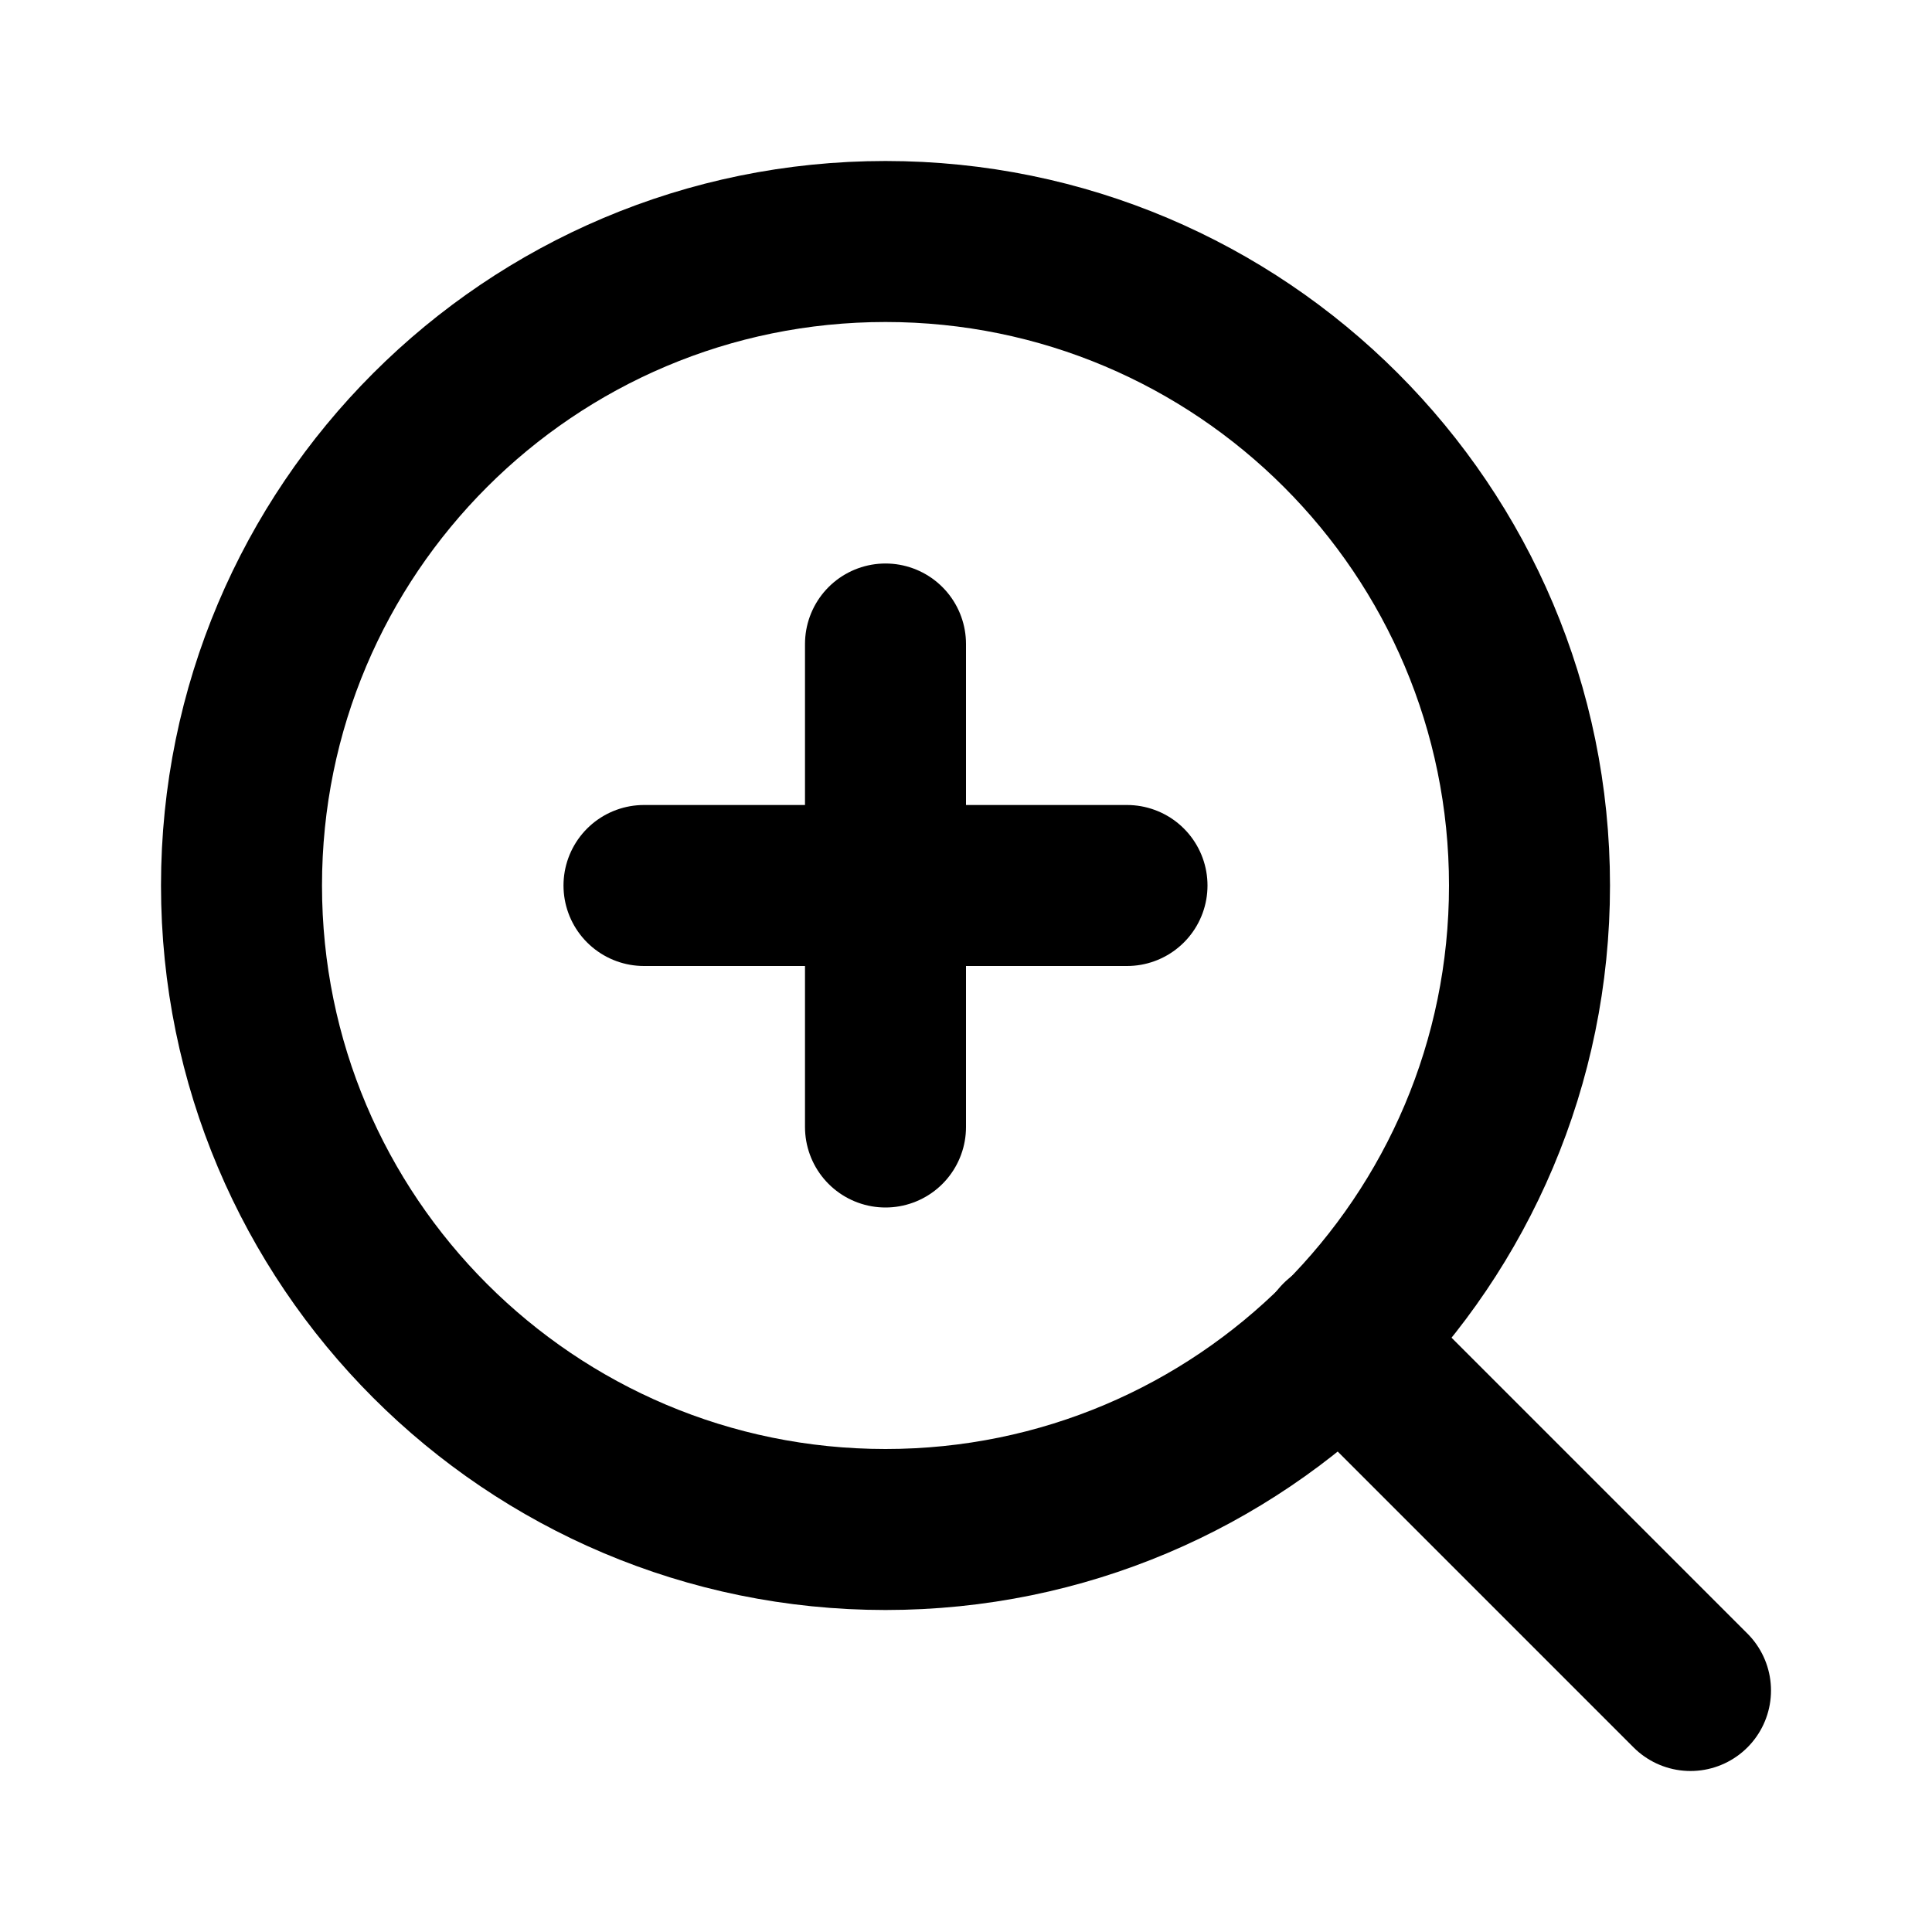
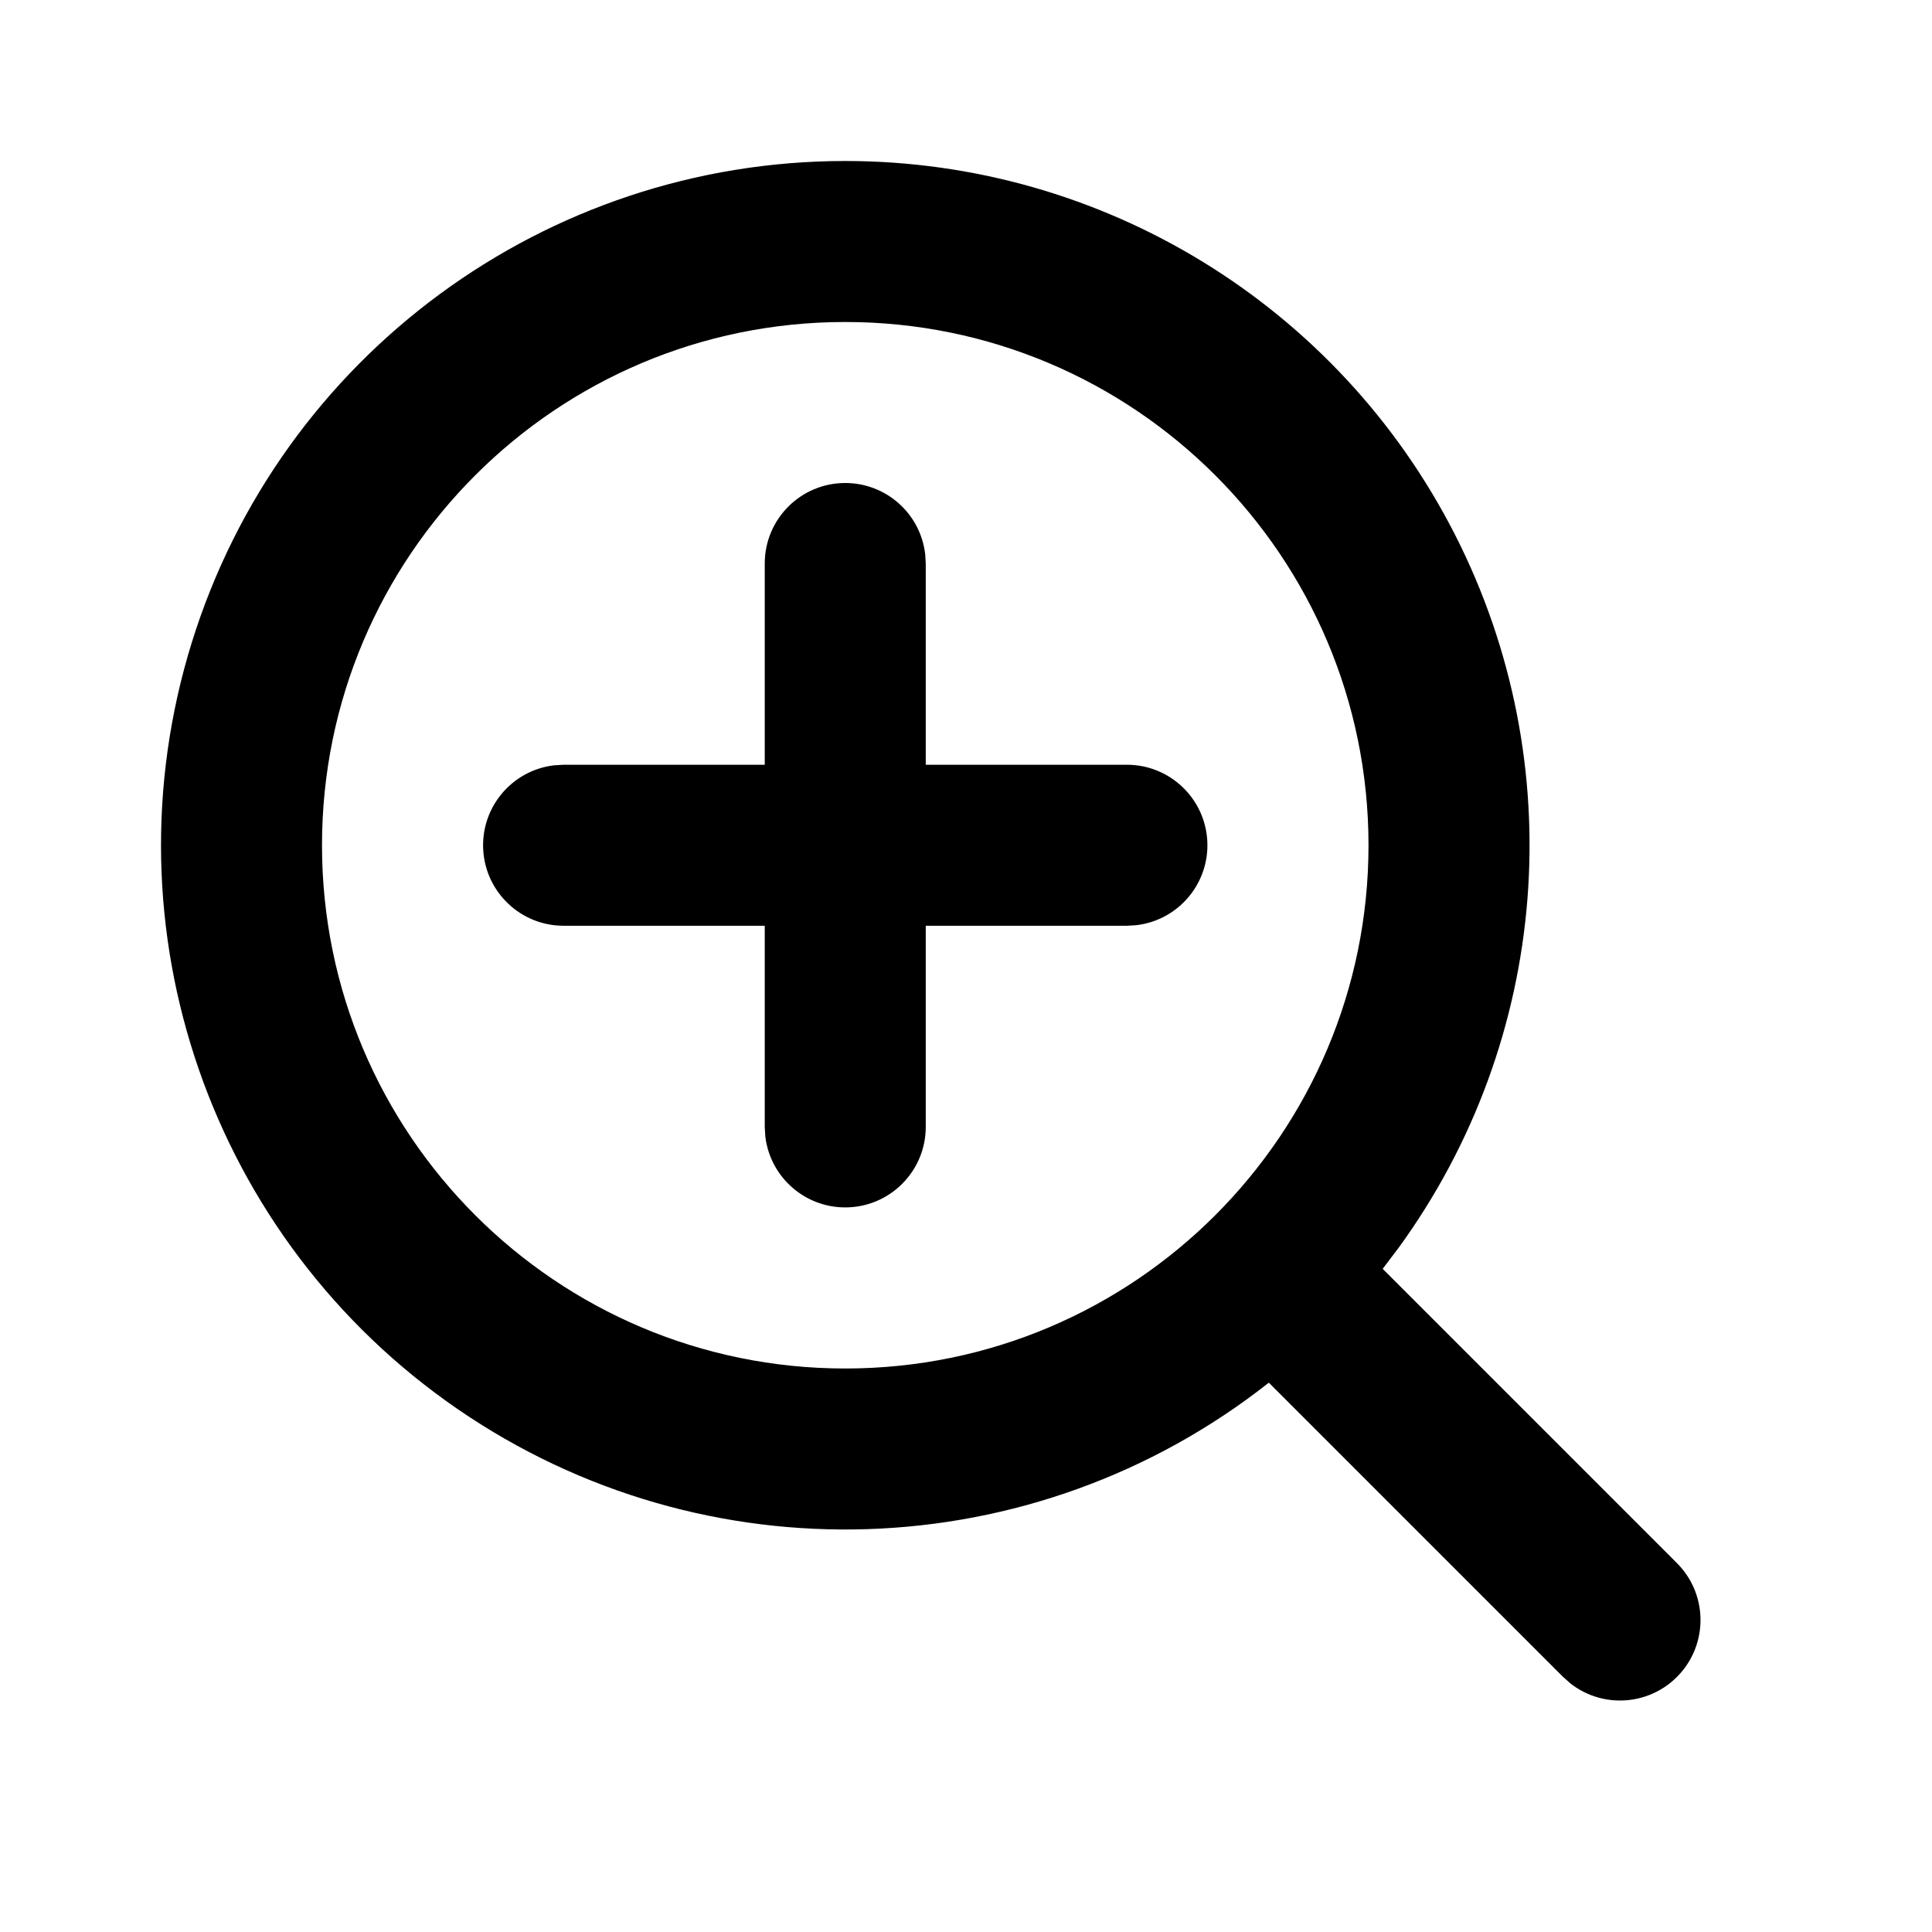
- <svg xmlns="http://www.w3.org/2000/svg" width="24" height="24" viewBox="0 0 24 24" fill="none" stroke="currentColor" stroke-width="2" stroke-linecap="round" stroke-linejoin="round">
-   <circle cx="11" cy="11" r="8" />
-   <line x1="21" x2="16.65" y1="21" y2="16.65" />
-   <line x1="11" x2="11" y1="8" y2="14" />
-   <line x1="8" x2="14" y1="11" y2="11" />
+ <svg xmlns="http://www.w3.org/2000/svg" width="24" height="24">
+   <g fill="none">
+     <path d="M24 0v24H0V0zM12.593 23.258l-.011.002-.071.035-.02.004-.014-.004-.071-.035c-.01-.004-.019-.001-.024.005l-.004.01-.017.428.005.02.01.013.104.074.015.004.012-.004.104-.074.012-.016.004-.017-.017-.427c-.002-.01-.009-.017-.017-.018m.265-.113-.013.002-.185.093-.01.01-.003.011.018.43.005.012.008.007.201.093c.012.004.023 0 .029-.008l.004-.014-.034-.614c-.003-.012-.01-.02-.02-.022m-.715.002a.023.023 0 0 0-.027.006l-.006.014-.034.614c0 .012.007.02.017.024l.015-.002.201-.093.01-.008.004-.011.017-.43-.003-.012-.01-.01z" />
+     <path fill="currentColor" d="M10.5 2a8.5 8.5 0 0 1 6.873 13.502l-.197.26 3.652 3.652a1 1 0 0 1-1.32 1.498l-.094-.084-3.652-3.652A8.5 8.5 0 1 1 10.5 2m0 2a6.5 6.5 0 1 0 0 13 6.5 6.5 0 0 0 0-13m0 2a1 1 0 0 1 .993.883L11.5 7v2.5H14a1 1 0 0 1 .117 1.993L14 11.5h-2.5V14a1 1 0 0 1-1.993.117L9.5 14v-2.5H7a1 1 0 0 1-.117-1.993L7 9.5h2.5V7a1 1 0 0 1 1-1" />
+   </g>
</svg>
